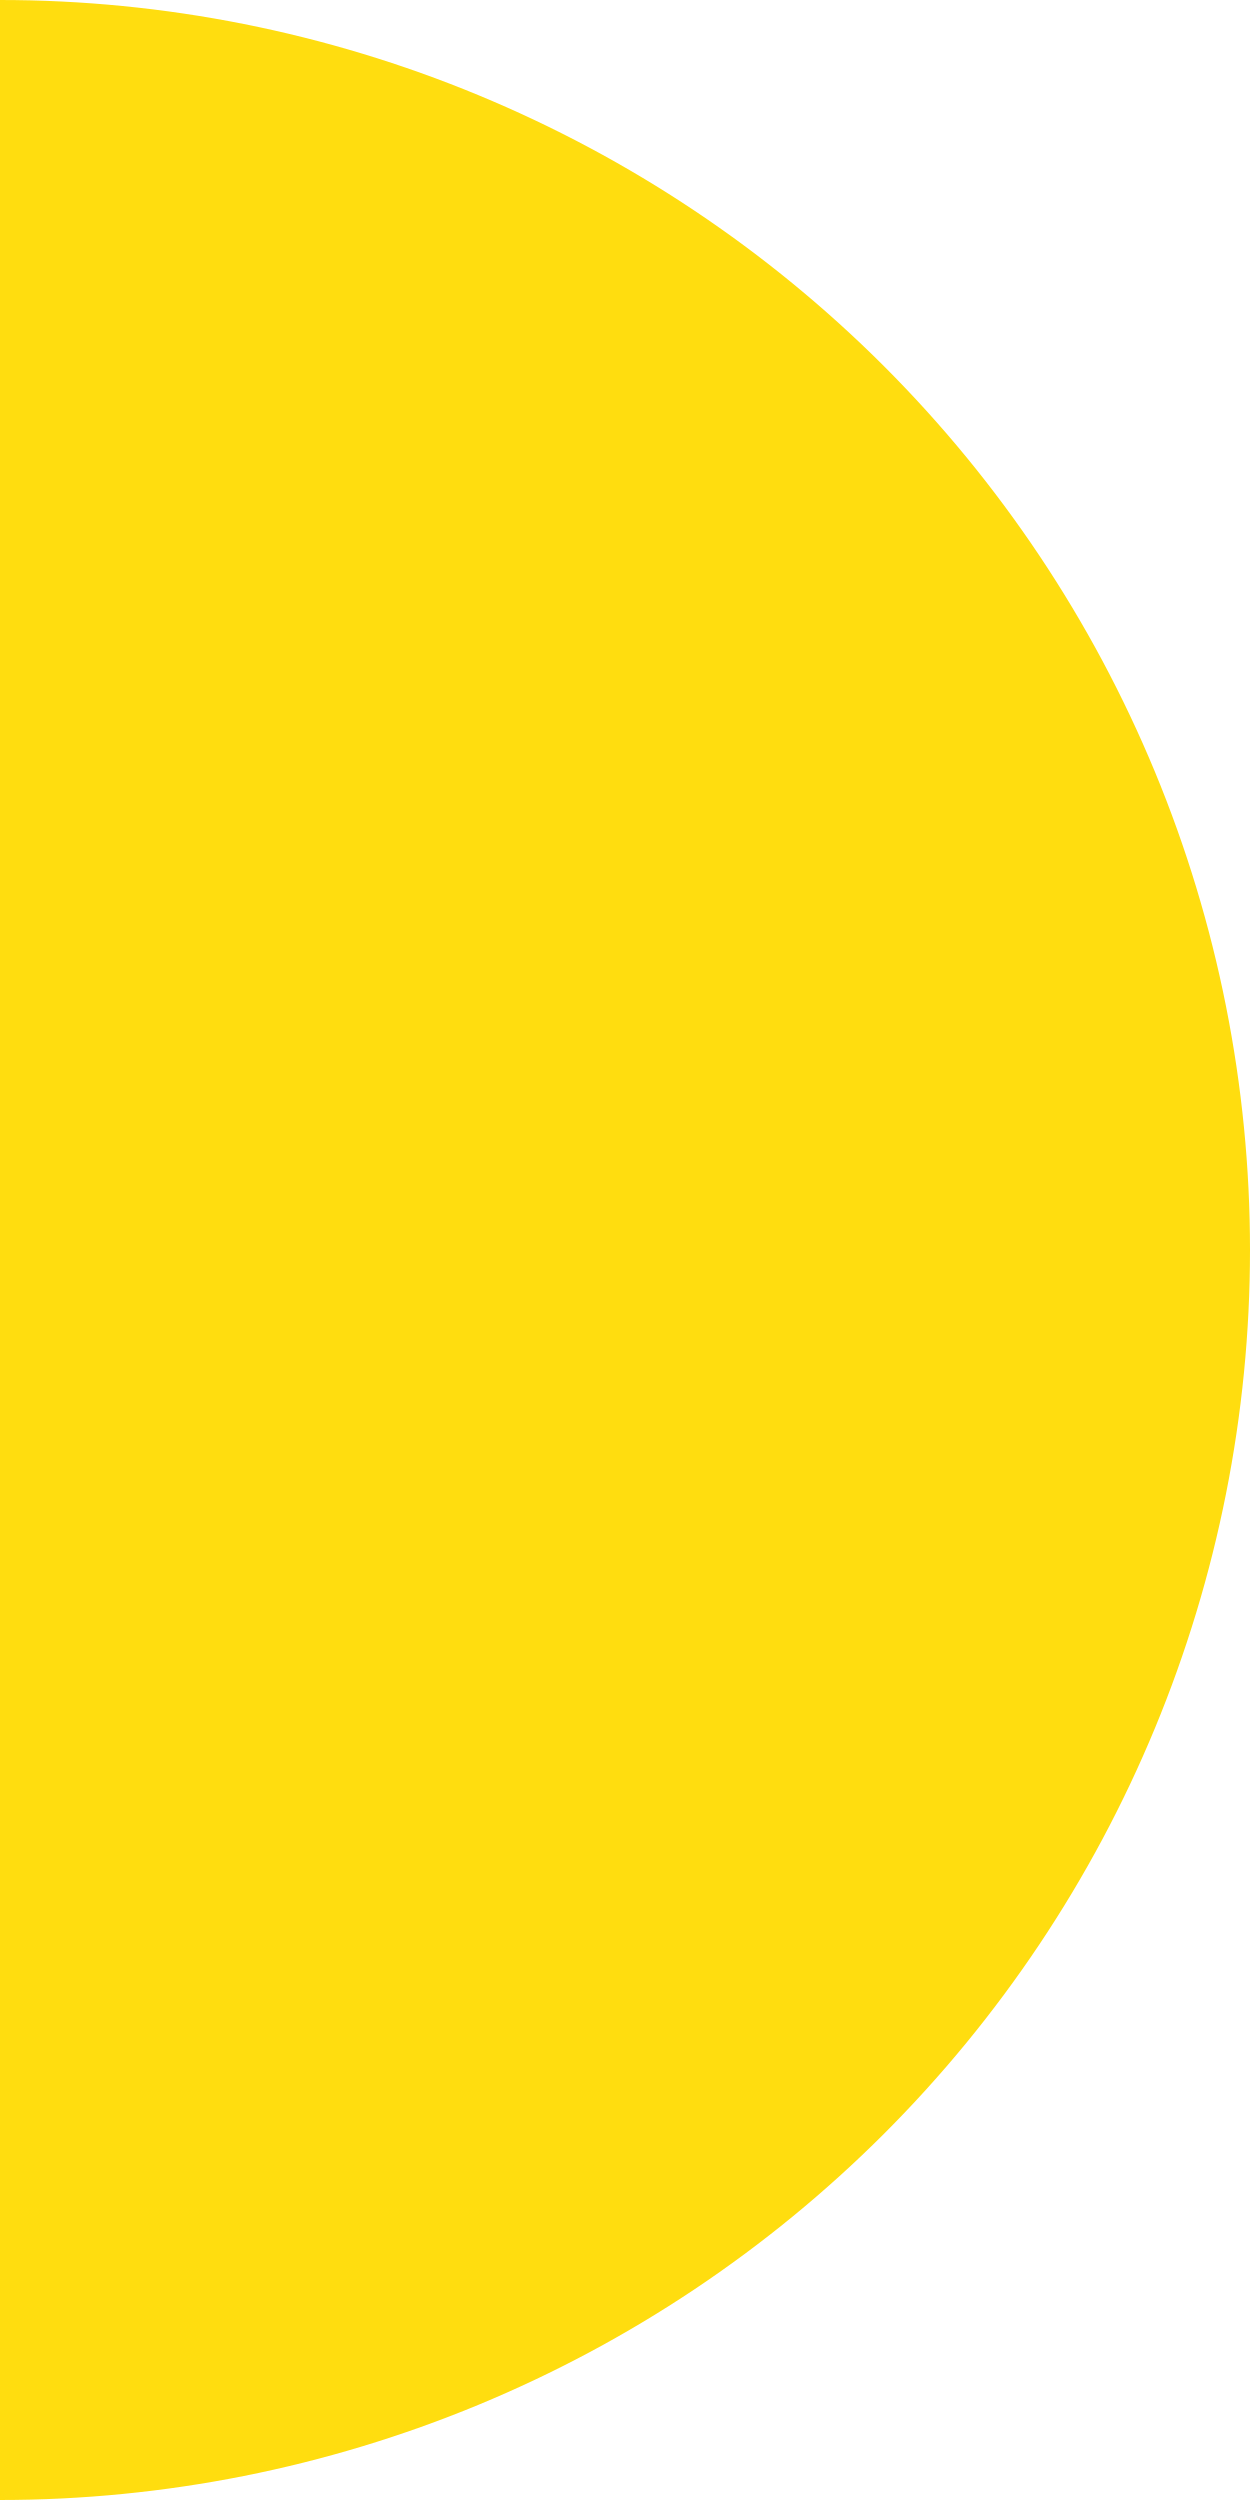
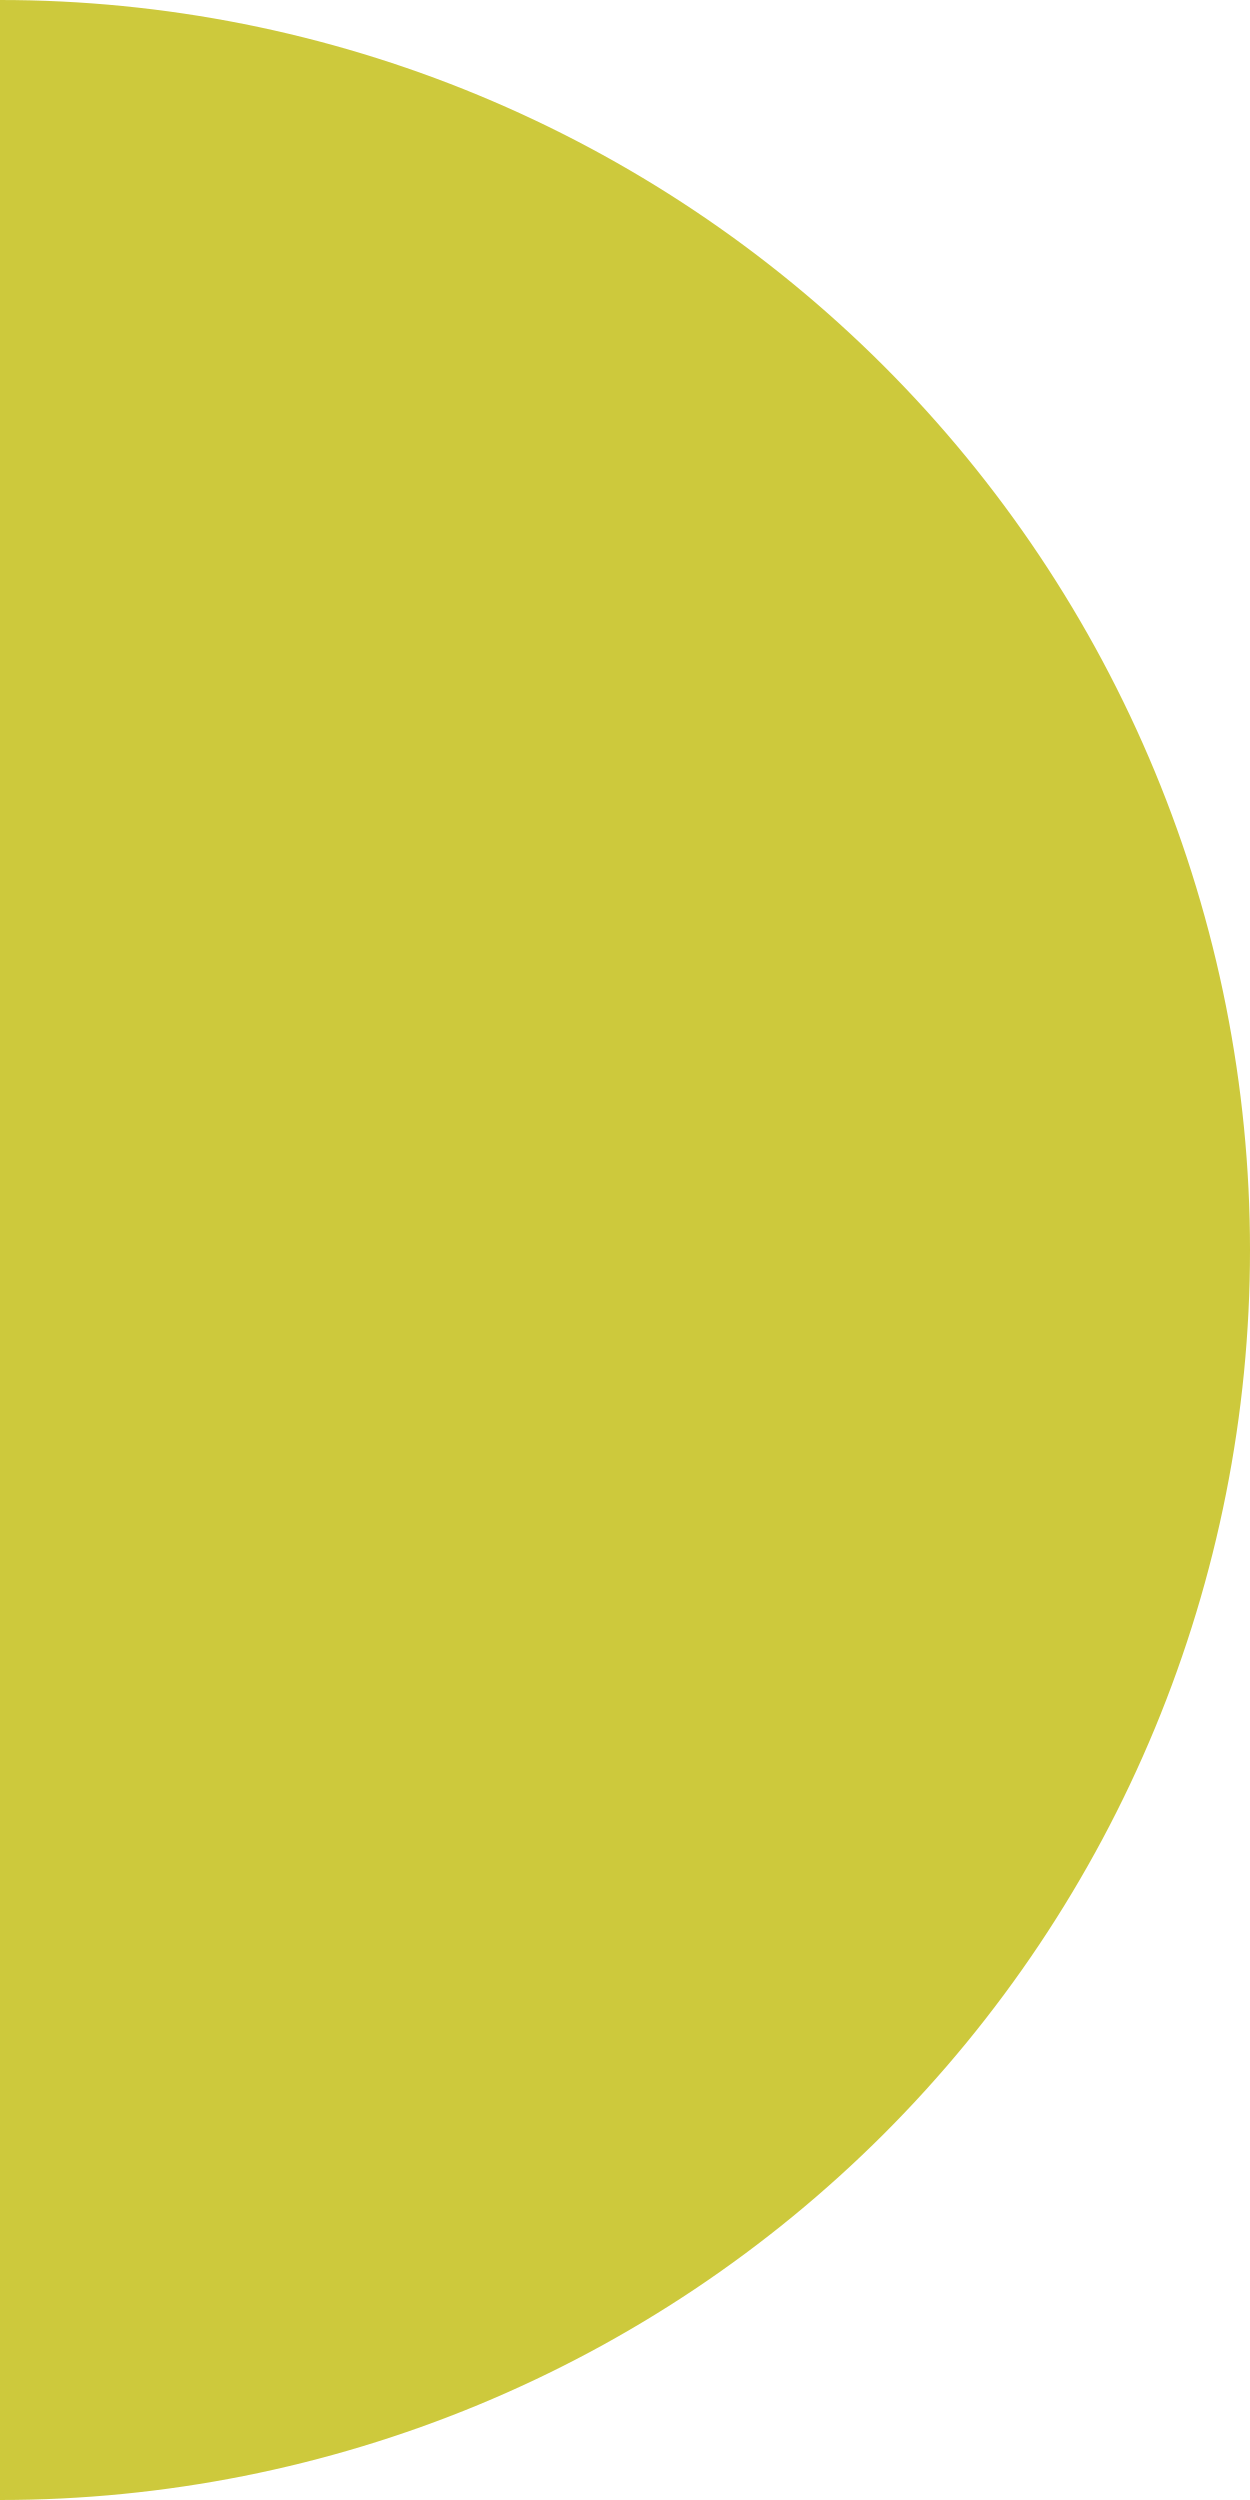
<svg xmlns="http://www.w3.org/2000/svg" width="43" height="86" viewBox="0 0 43 86" fill="none">
-   <path d="M0 86C5.647 86 11.238 84.888 16.455 82.727C21.672 80.566 26.413 77.398 30.406 73.406C34.398 69.413 37.566 64.672 39.727 59.455C41.888 54.238 43 48.647 43 43C43 37.353 41.888 31.762 39.727 26.545C37.566 21.328 34.398 16.587 30.406 12.594C26.413 8.601 21.672 5.434 16.455 3.273C11.238 1.112 5.647 -2.46831e-07 0 0V86Z" fill="#FFDD0F" />
+   <path d="M0 86C5.647 86 11.238 84.888 16.455 82.727C21.672 80.566 26.413 77.398 30.406 73.406C34.398 69.413 37.566 64.672 39.727 59.455C41.888 54.238 43 48.647 43 43C43 37.353 41.888 31.762 39.727 26.545C37.566 21.328 34.398 16.587 30.406 12.594C26.413 8.601 21.672 5.434 16.455 3.273C11.238 1.112 5.647 -2.46831e-07 0 0V86Z" fill="#cdc93c" />
</svg>
